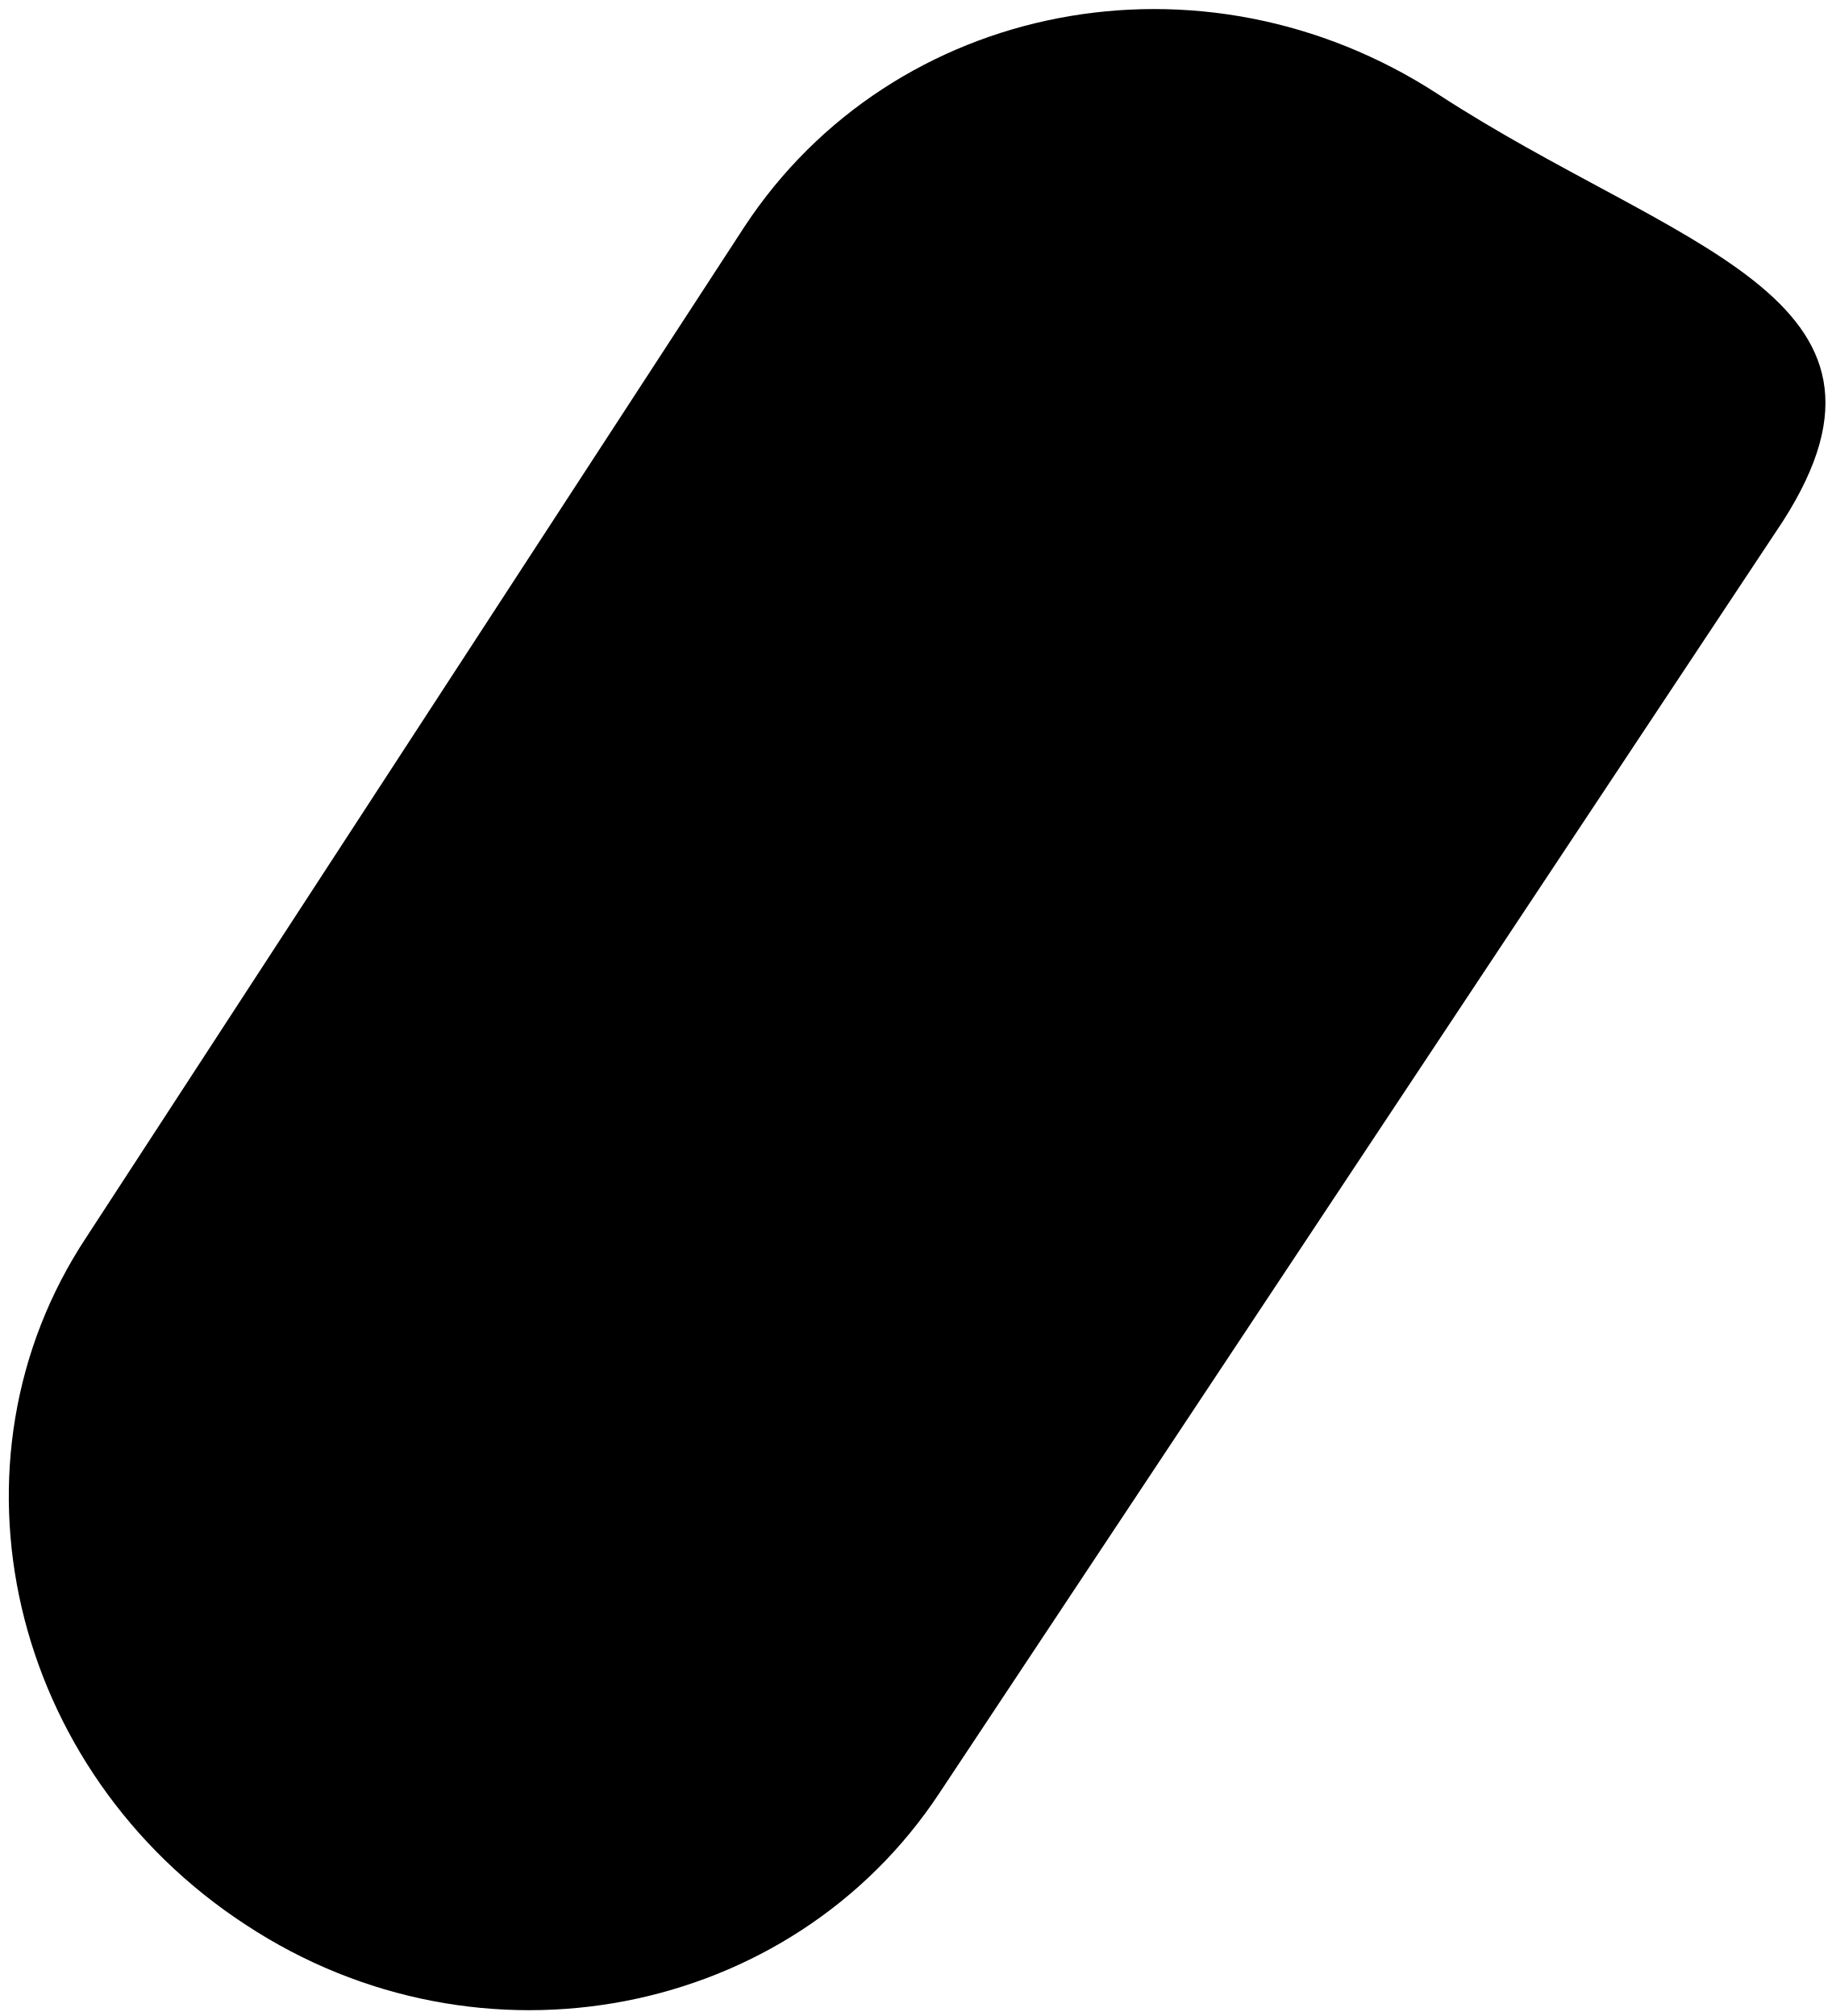
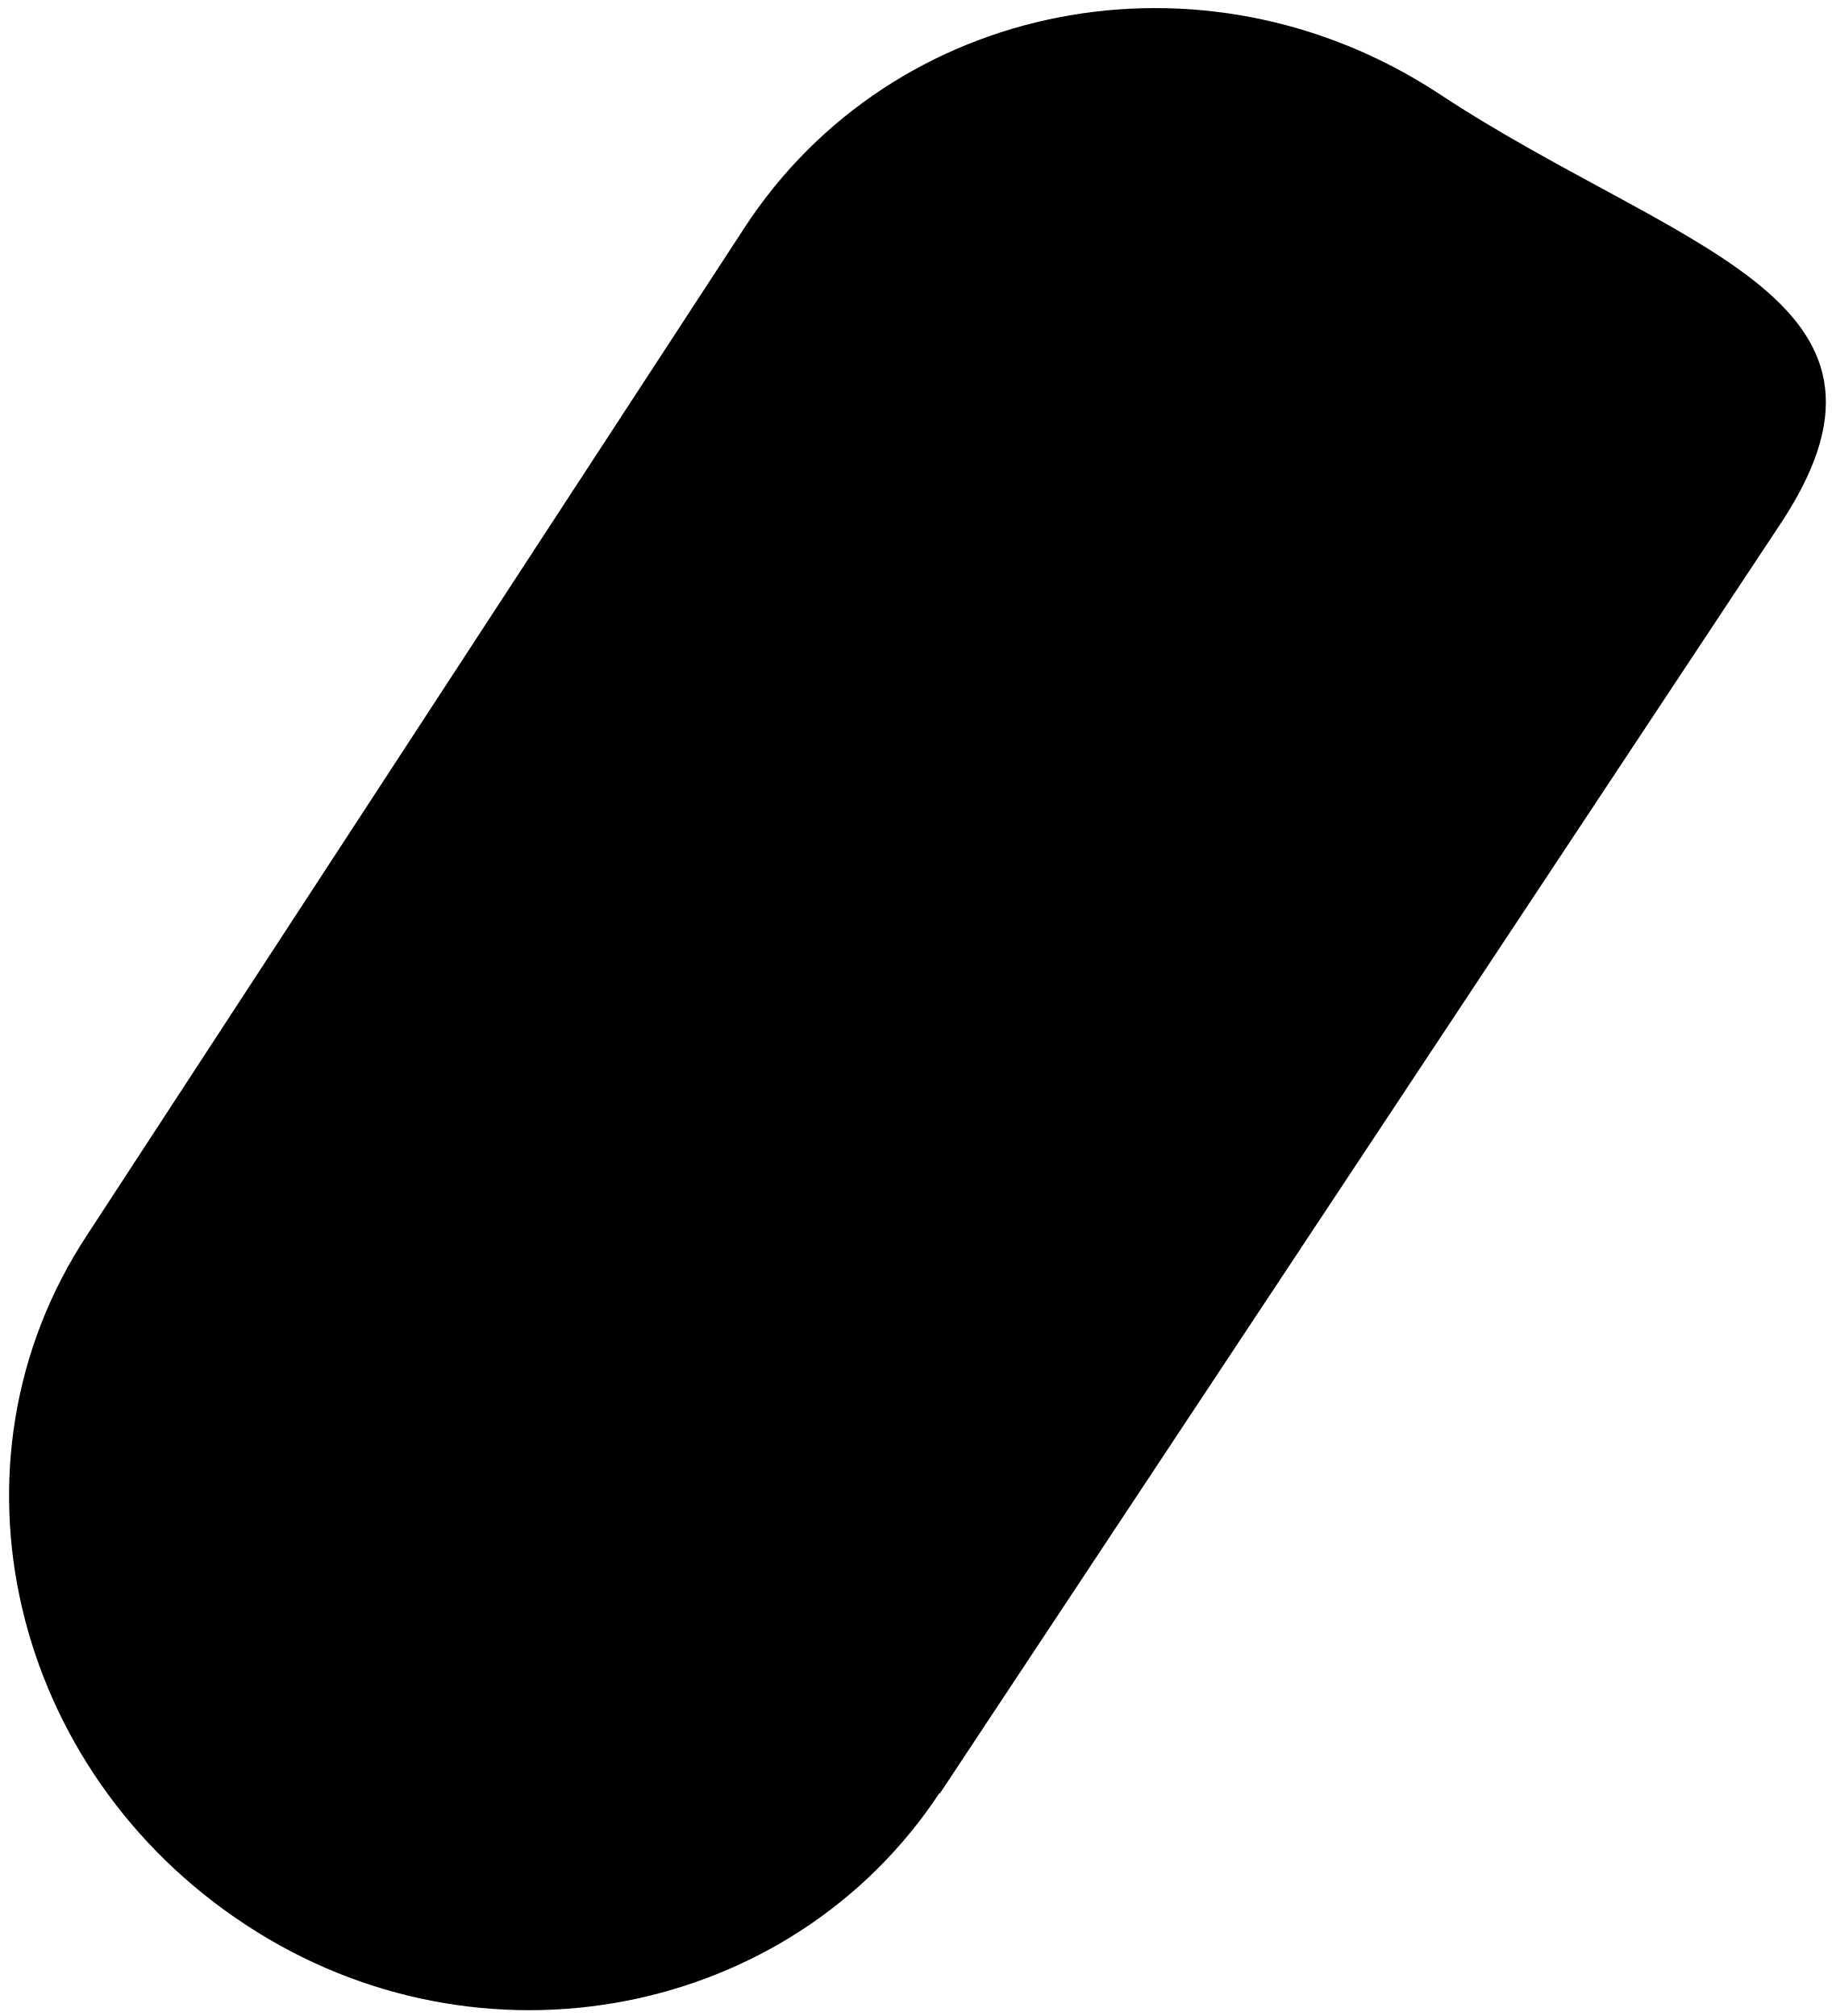
- <svg xmlns="http://www.w3.org/2000/svg" width="169px" height="186px" viewBox="0 0 169 186" version="1.1">
-   <defs />
-   <g id="Page-1" stroke="none" stroke-width="1" fill="none" fill-rule="evenodd">
-     <g id="willhaben" transform="translate(-143, -202)" fill-rule="nonzero" fill="#000000">
-       <path d="M229.7,367.4 C216,388.2 187.3,393.8 165.7,379.6 L165.7,379.6 C143.9,365.4 137.2,336.9 151,316.1 L211.7,222.9 C225.4,202.1 253.9,196.5 275.7,210.7 L275.7,210.7 C297.5,224.9 320.9,229.2 307.5,250.1 L229.7,367.4 Z" id="Shape" />
-     </g>
-   </g>
+ <svg xmlns="http://www.w3.org/2000/svg" width="169" height="186" viewBox="0 0 169 186">
+   <path d="M86.7 165.4c-13.7 20.8-42.4 26.4-64 12.2C1 163.4-5.8 135 8 114l60.7-93C82.4 0 111-5.6 132.7 8.6 154.5 23 178 27.2 164.5 48L86.7 165.5z" fill-rule="nonzero" fill="#000" />
</svg>
